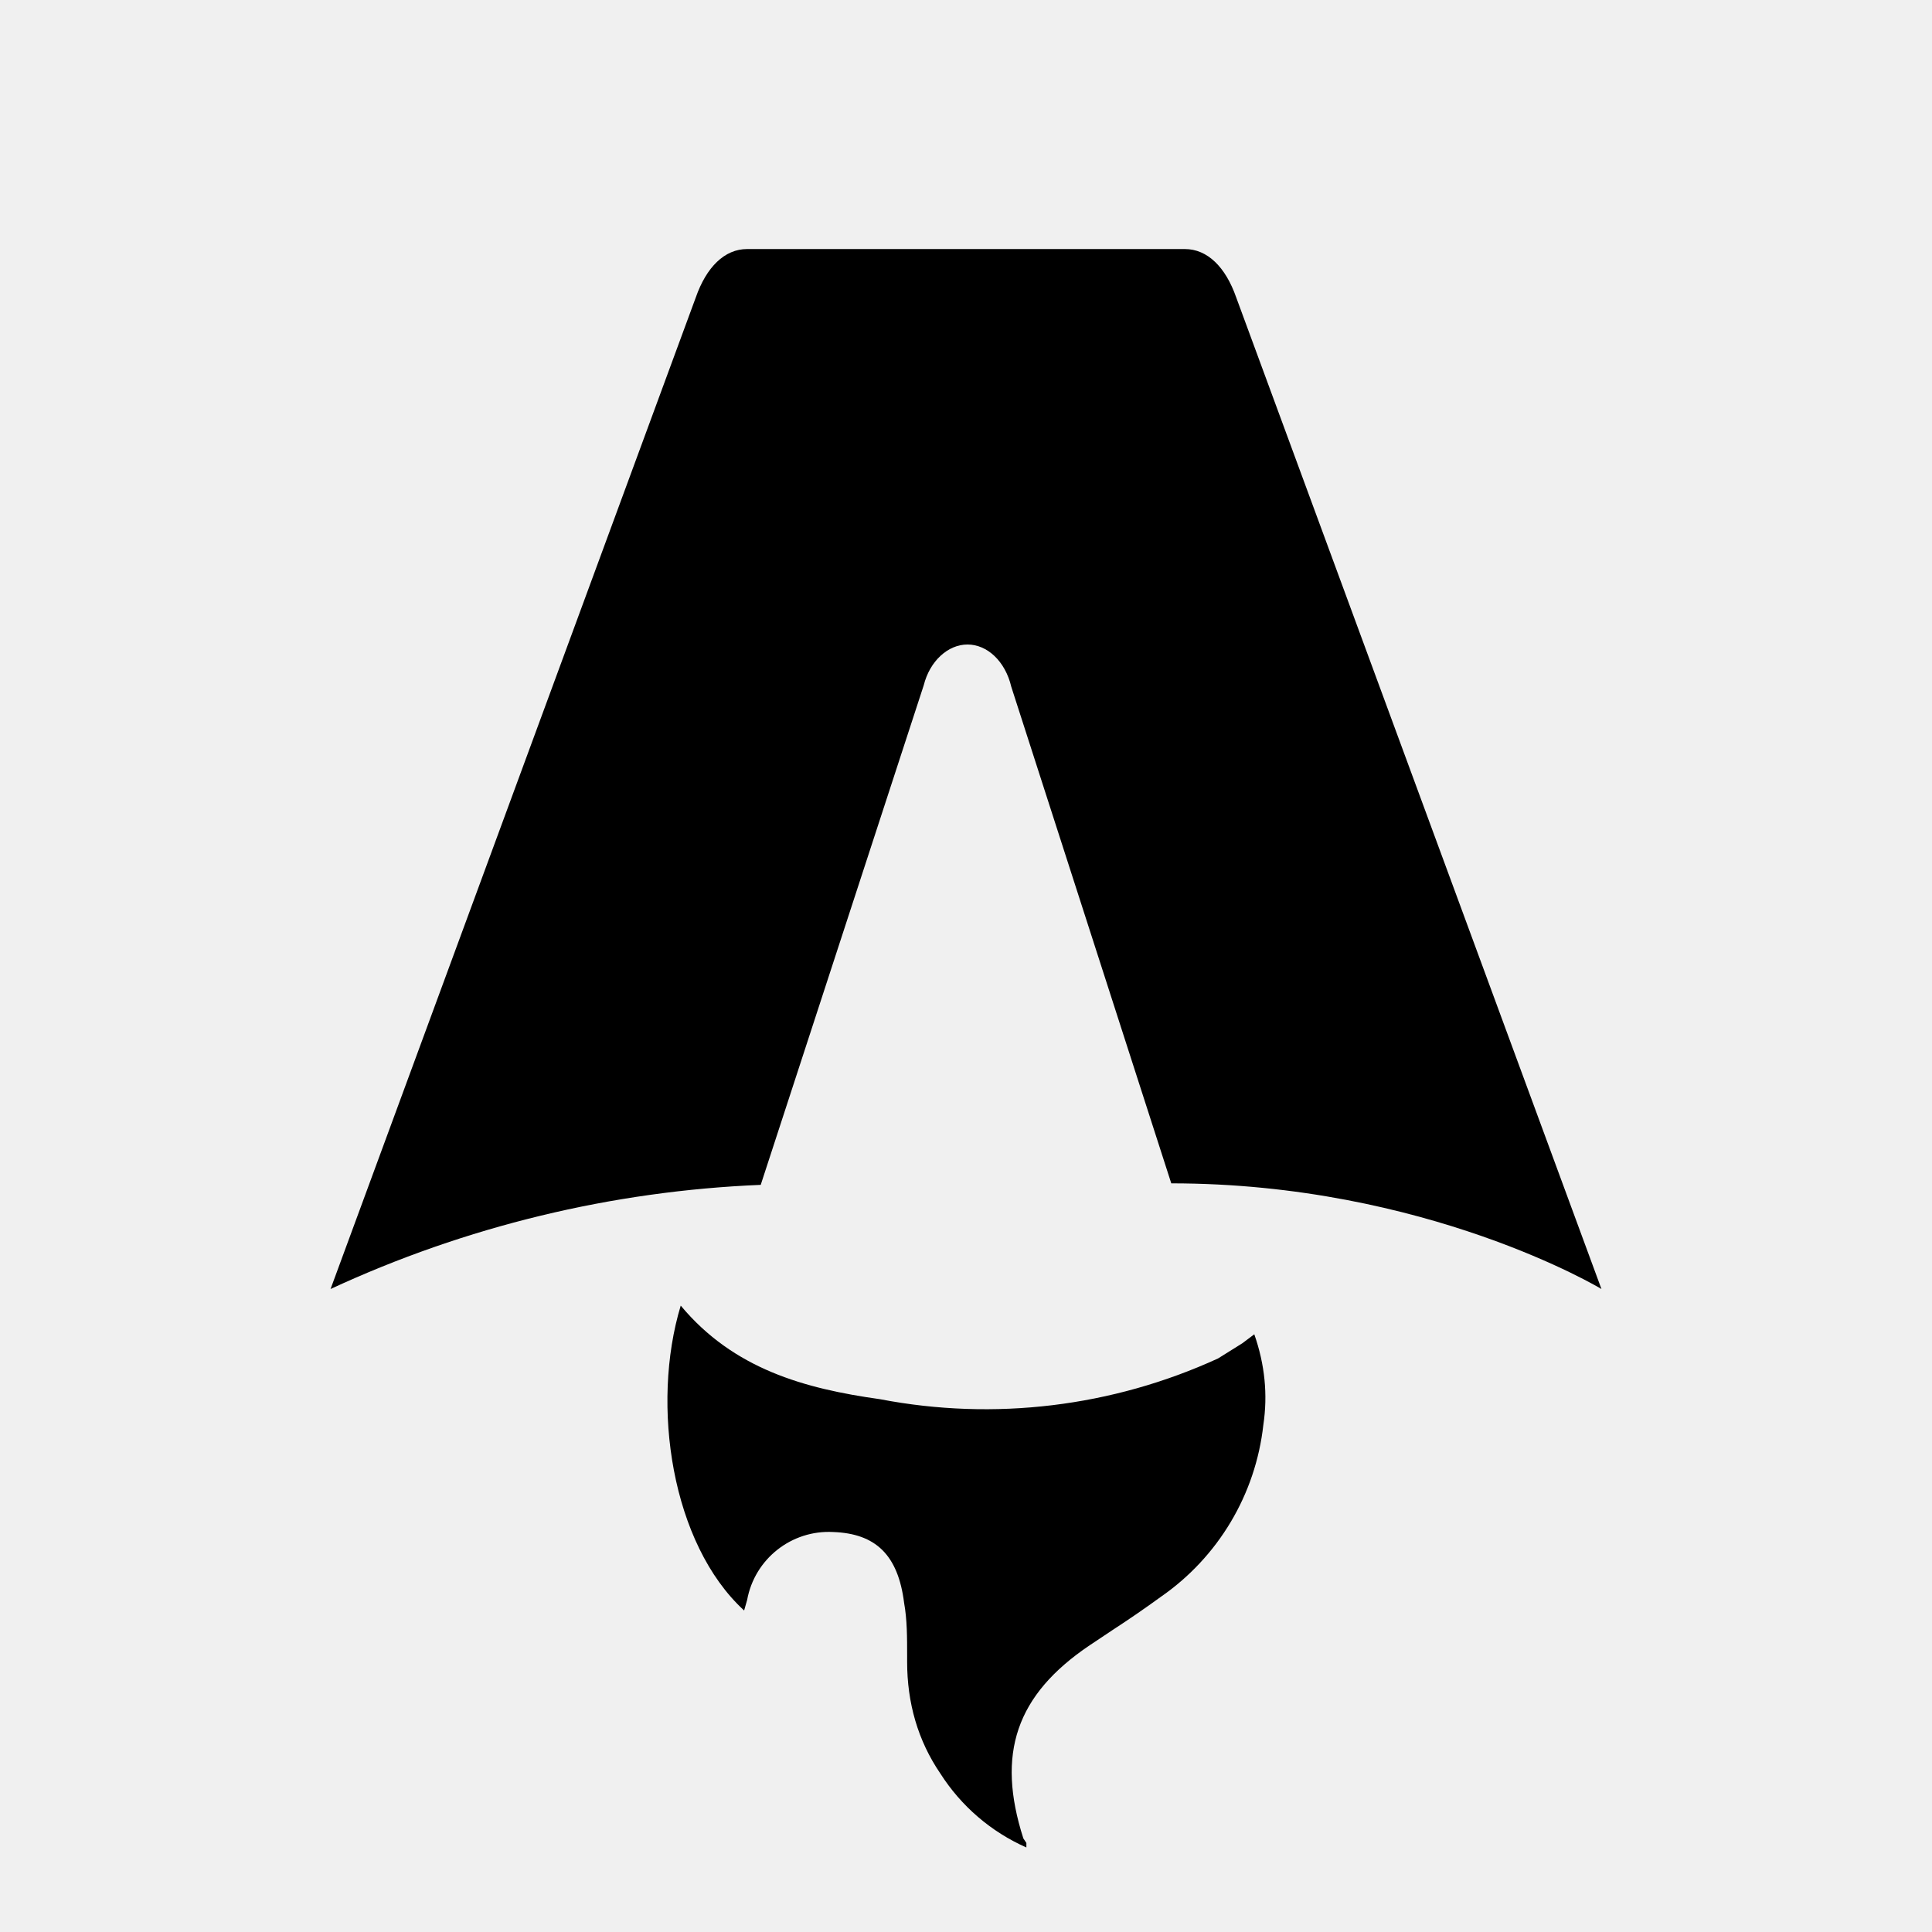
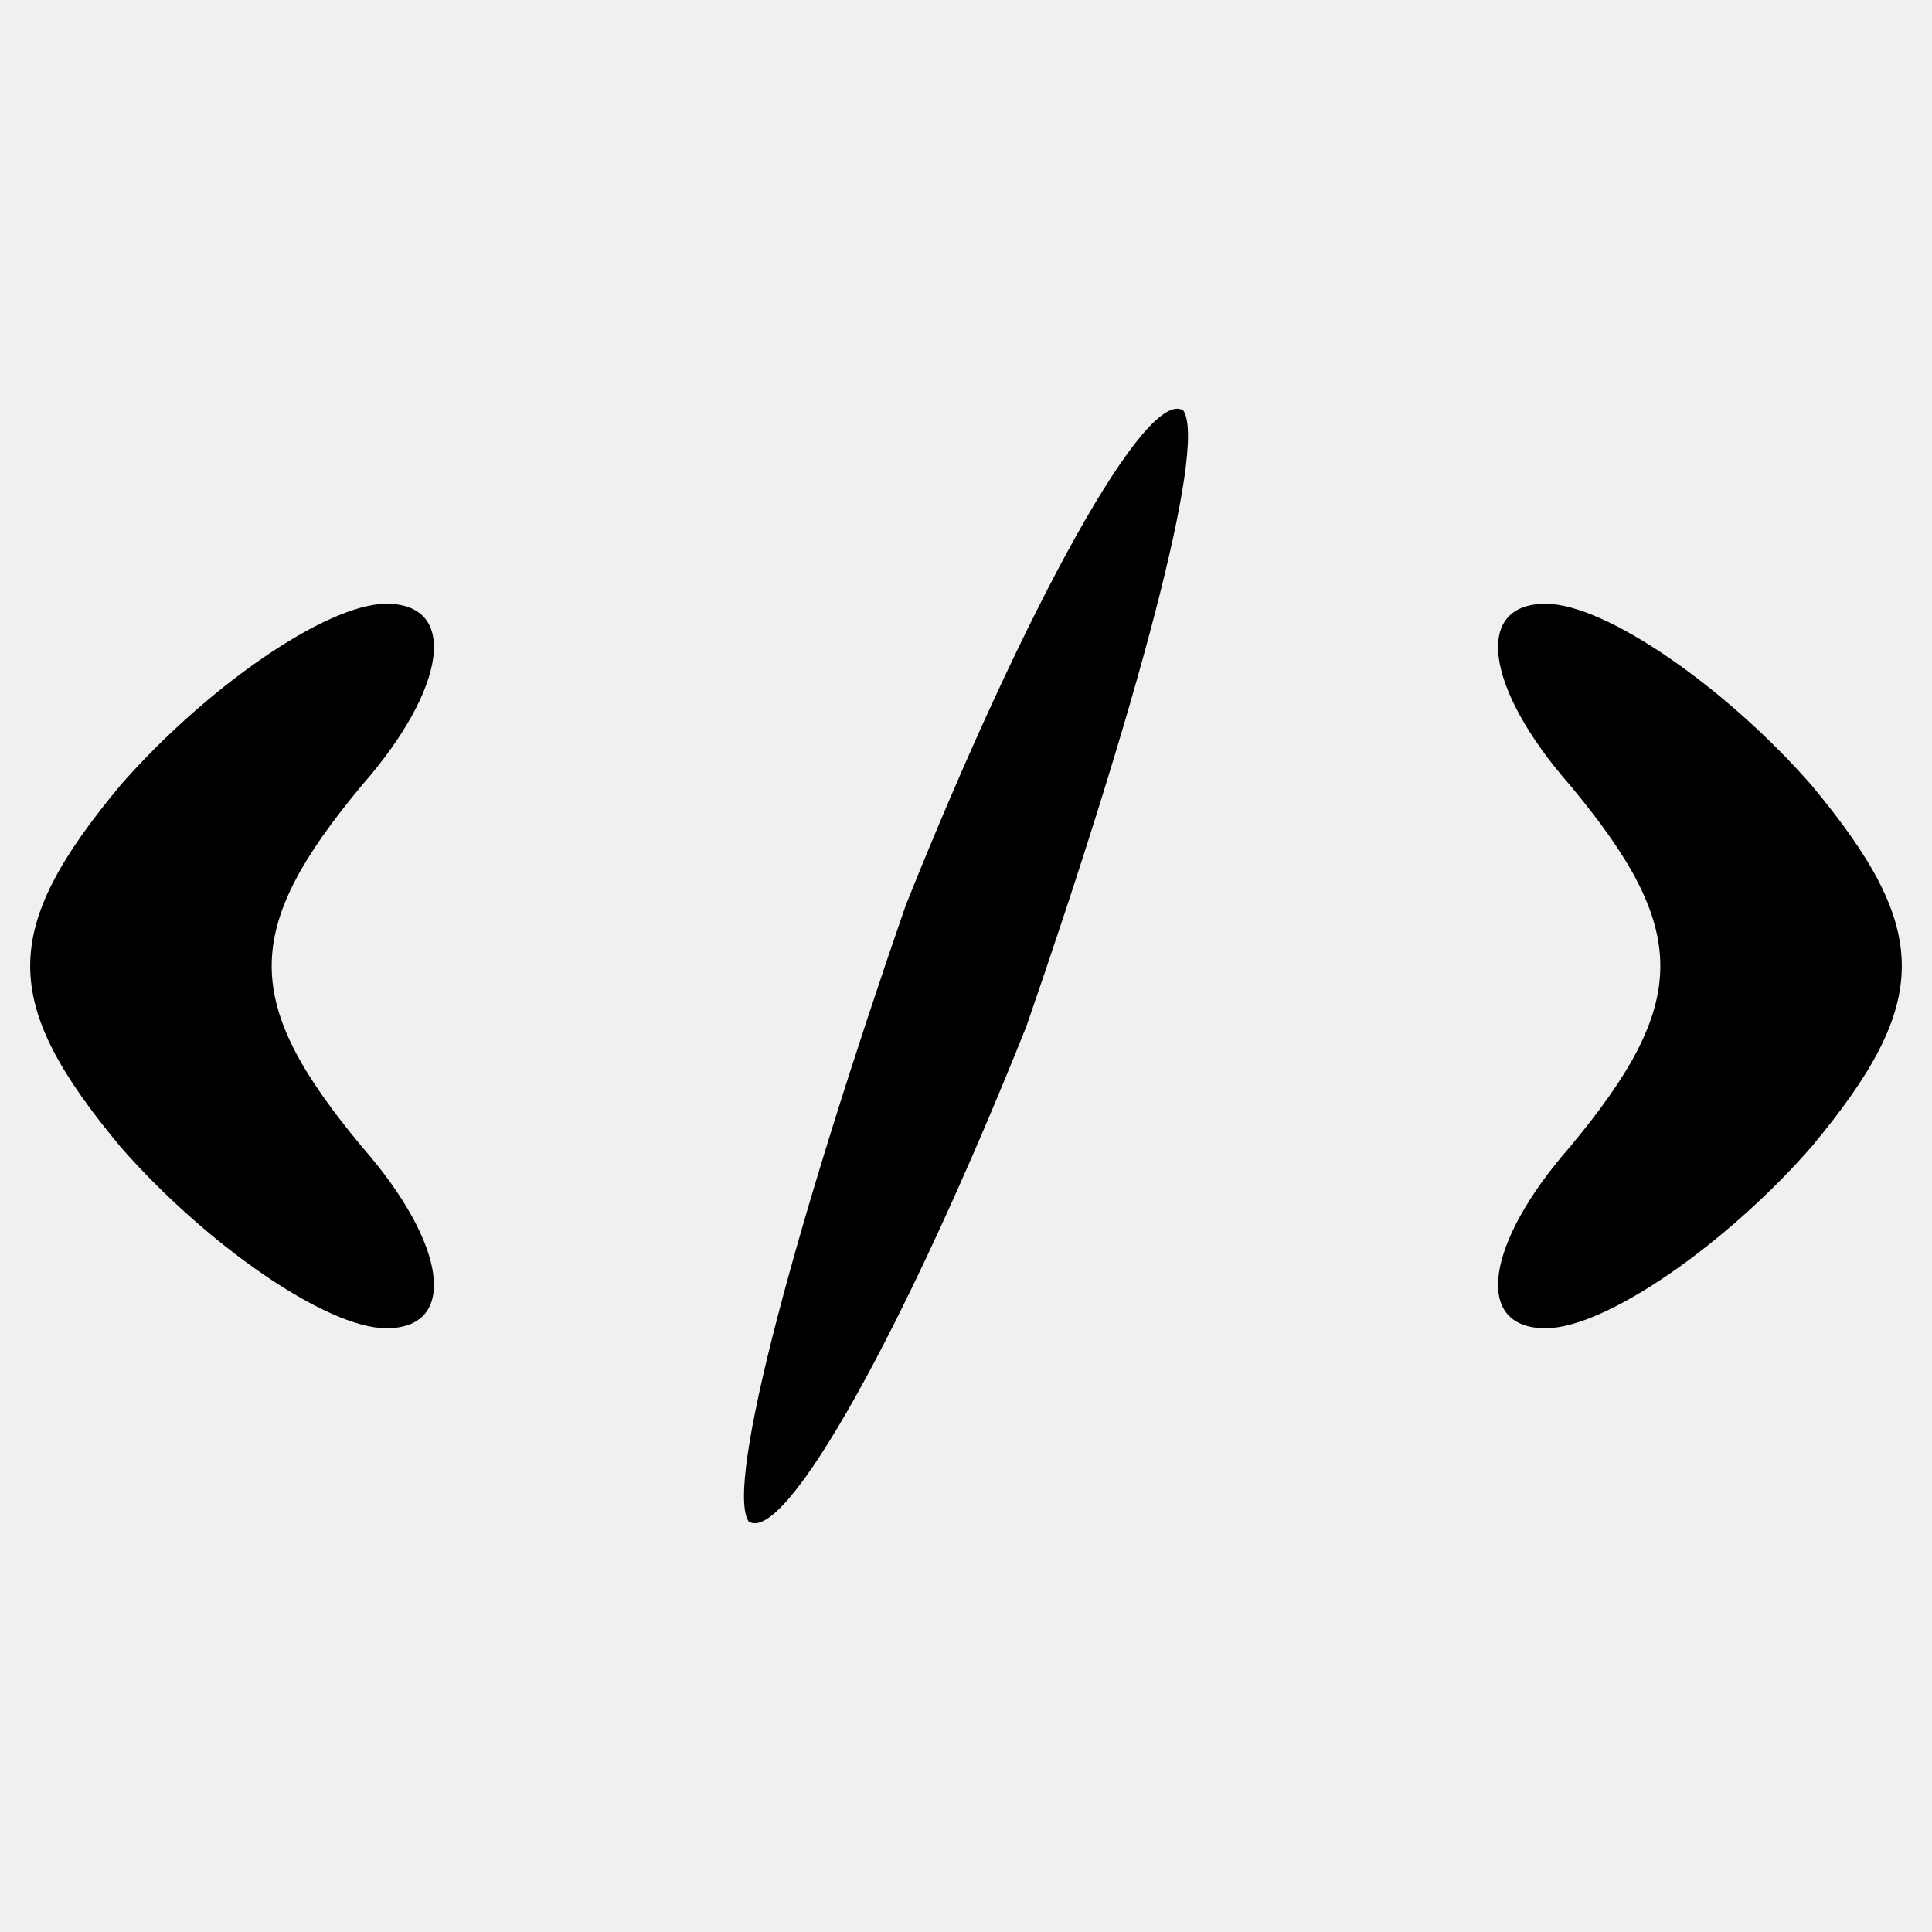
- <svg xmlns="http://www.w3.org/2000/svg" fill="none" viewBox="0 0 128 128">
-   <path d="M50.4 78.5a75.1 75.1 0 0 0-28.5 6.9l24.2-65.7c.7-2 1.9-3.2 3.4-3.2h29c1.5 0 2.7 1.2 3.4 3.2l24.2 65.7s-11.6-7-28.5-7L67 45.5c-.4-1.7-1.6-2.8-2.9-2.8-1.3 0-2.5 1.1-2.9 2.7L50.4 78.5Zm-1.1 28.2Zm-4.2-20.2c-2 6.6-.6 15.8 4.2 20.2a17.5 17.5 0 0 1 .2-.7 5.5 5.5 0 0 1 5.7-4.5c2.8.1 4.3 1.5 4.7 4.7.2 1.1.2 2.3.2 3.5v.4c0 2.7.7 5.2 2.2 7.4a13 13 0 0 0 5.7 4.9v-.3l-.2-.3c-1.8-5.6-.5-9.5 4.4-12.8l1.5-1a73 73 0 0 0 3.2-2.2 16 16 0 0 0 6.8-11.4c.3-2 .1-4-.6-6l-.8.6-1.6 1a37 37 0 0 1-22.4 2.7c-5-.7-9.7-2-13.2-6.2Z" />
-   <style>
-         path { fill: #000; }
-         @media (prefers-color-scheme: dark) {
-             path { fill: #FFF; }
-         }
-     </style>
+ <svg xmlns="http://www.w3.org/2000/svg" version="1.0" width="16pt" height="16pt" viewBox="0 0 16 16" preserveAspectRatio="xMidYMid meet">
+   <g transform="translate(0,16) scale(0.1,-0.1)" fill="#000000" stroke="none">
+     <path d="M75 85 c-9 -26 -15 -48 -13 -51 3 -2 13 16 23 41 9 26 15 48 13 51 -3 2 -13 -16 -23 -41z" />
+     <path d="M10 95 c-10 -12 -10 -18 0 -30 7 -8 17 -15 22 -15 6 0 5 7 -2 15 -10 12 -10 18 0 30 7 8 8 15 2 15 -5 0 -15 -7 -22 -15z" />
+     <path d="M130 95 c10 -12 10 -18 0 -30 -7 -8 -8 -15 -2 -15 5 0 15 7 22 15 10 12 10 18 0 30 -7 8 -17 15 -22 15 -6 0 -5 -7 2 -15z" />
+   </g>
</svg>
